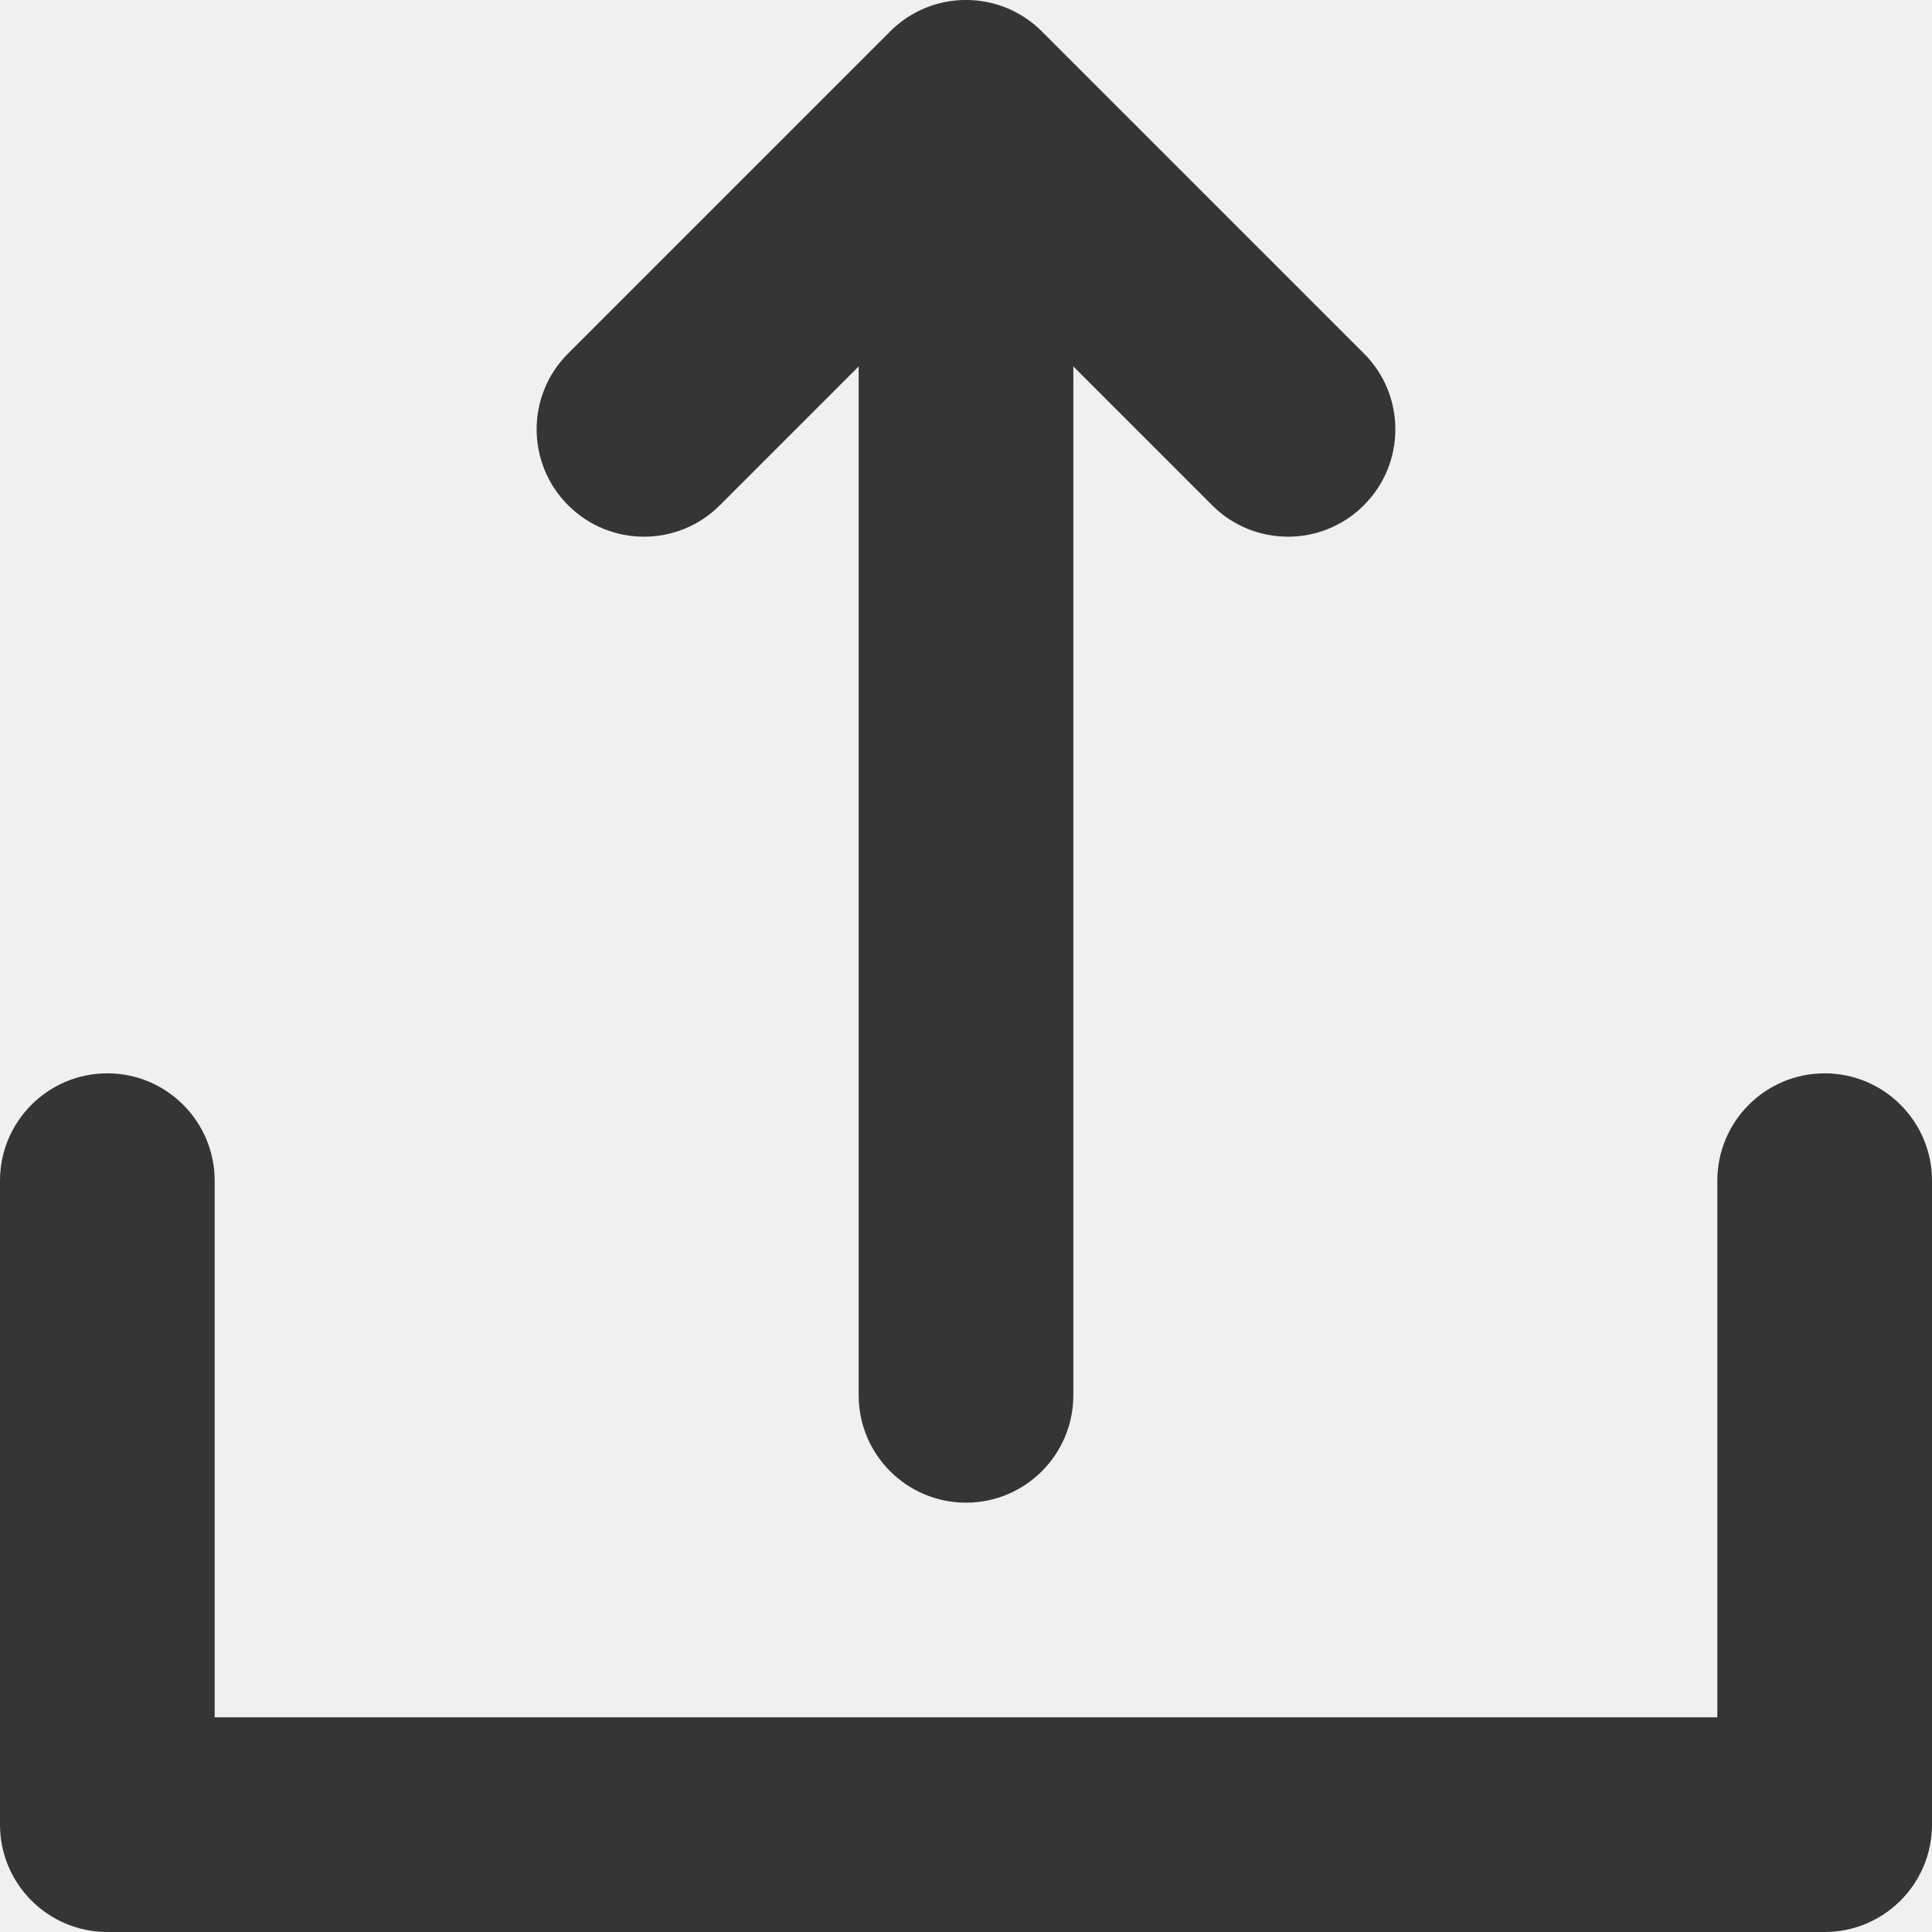
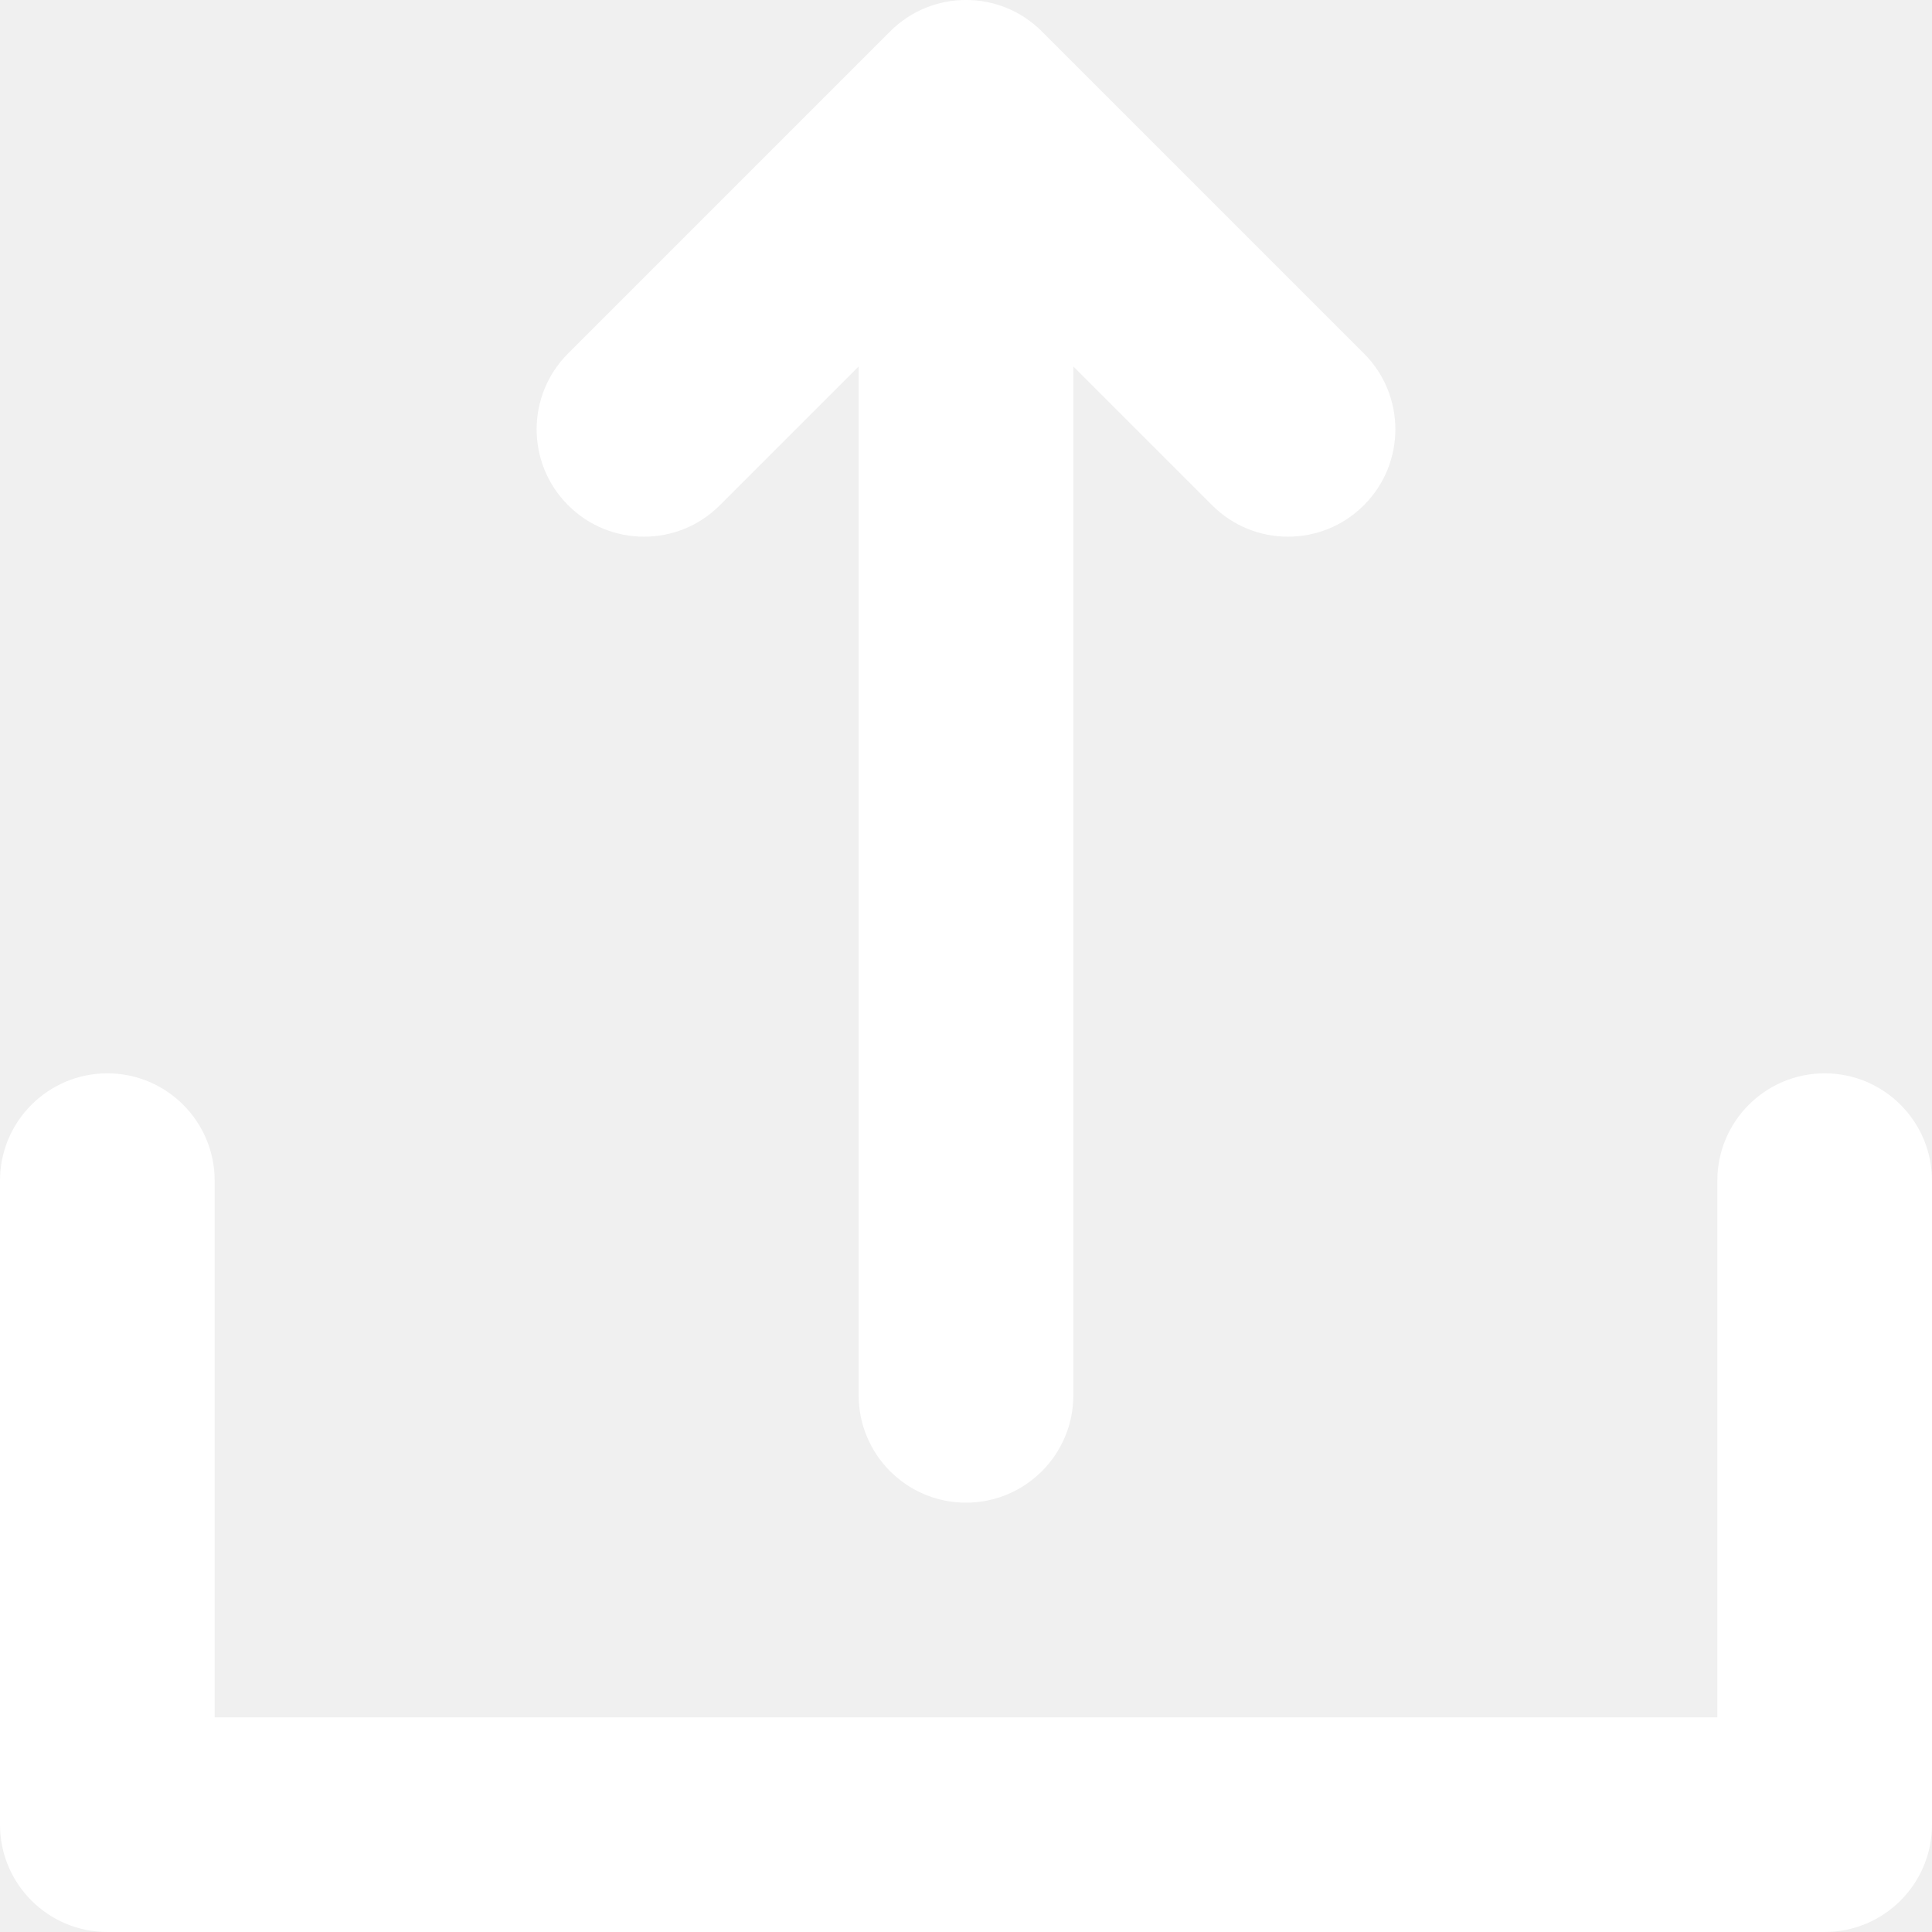
<svg xmlns="http://www.w3.org/2000/svg" width="18" height="18" viewBox="0 0 18 18" fill="none">
-   <path fill-rule="evenodd" clip-rule="evenodd" d="M12.707 3.293C13.098 3.683 13.098 4.317 12.707 4.707C12.317 5.098 11.683 5.098 11.293 4.707L10 3.414V13C10 13.552 9.552 14 9 14C8.448 14 8 13.552 8 13L8 3.414L6.707 4.707C6.317 5.098 5.683 5.098 5.293 4.707C4.902 4.317 4.902 3.683 5.293 3.293L8.293 0.293C8.683 -0.098 9.317 -0.098 9.707 0.293L12.707 3.293ZM18 11C18 10.448 17.552 10 17 10C16.448 10 16 10.448 16 11V16L2 16L2 11C2 10.448 1.552 10 1 10C0.448 10 0 10.448 0 11V17C0 17.552 0.448 18 1 18H17C17.552 18 18 17.552 18 17V11Z" fill="#353535" />
+   <path fill-rule="evenodd" clip-rule="evenodd" d="M12.707 3.293C13.098 3.683 13.098 4.317 12.707 4.707C12.317 5.098 11.683 5.098 11.293 4.707L10 3.414V13C10 13.552 9.552 14 9 14C8.448 14 8 13.552 8 13L8 3.414L6.707 4.707C6.317 5.098 5.683 5.098 5.293 4.707C4.902 4.317 4.902 3.683 5.293 3.293L8.293 0.293C8.683 -0.098 9.317 -0.098 9.707 0.293L12.707 3.293ZM18 11C18 10.448 17.552 10 17 10C16.448 10 16 10.448 16 11V16L2 16L2 11C2 10.448 1.552 10 1 10C0.448 10 0 10.448 0 11V17C0 17.552 0.448 18 1 18H17C17.552 18 18 17.552 18 17V11Z" fill="#FFFFFF" />
</svg>
